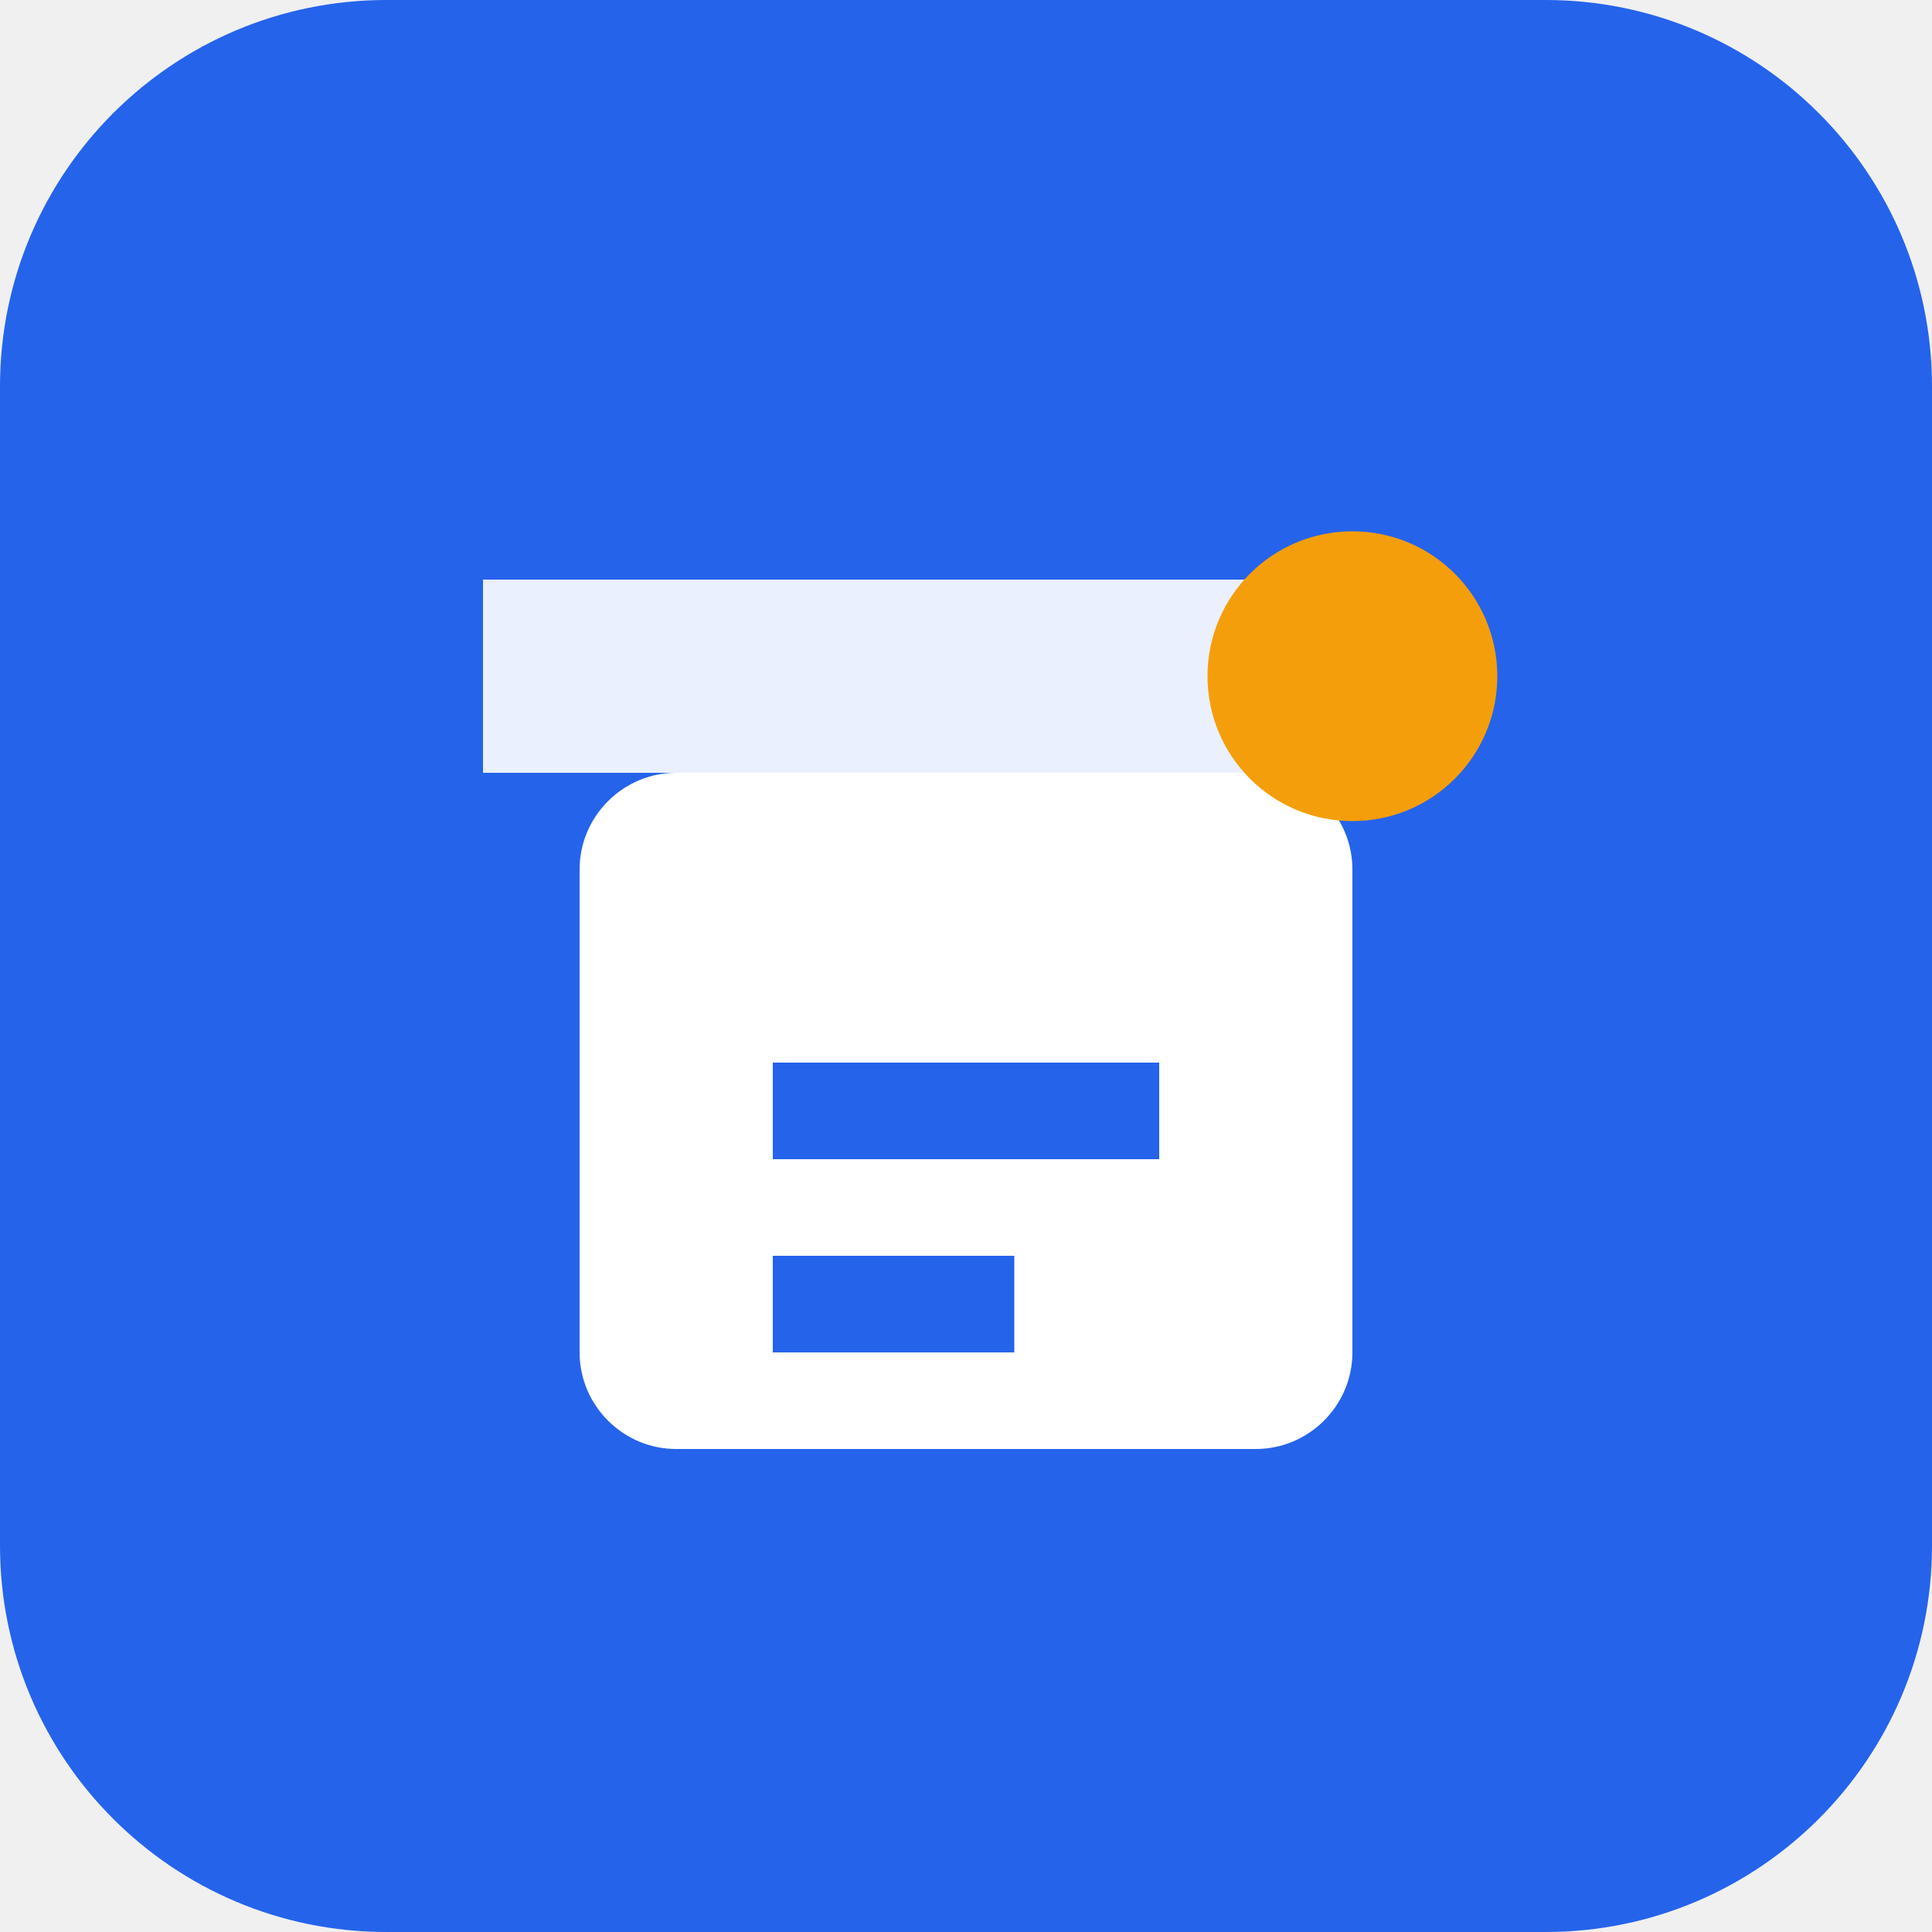
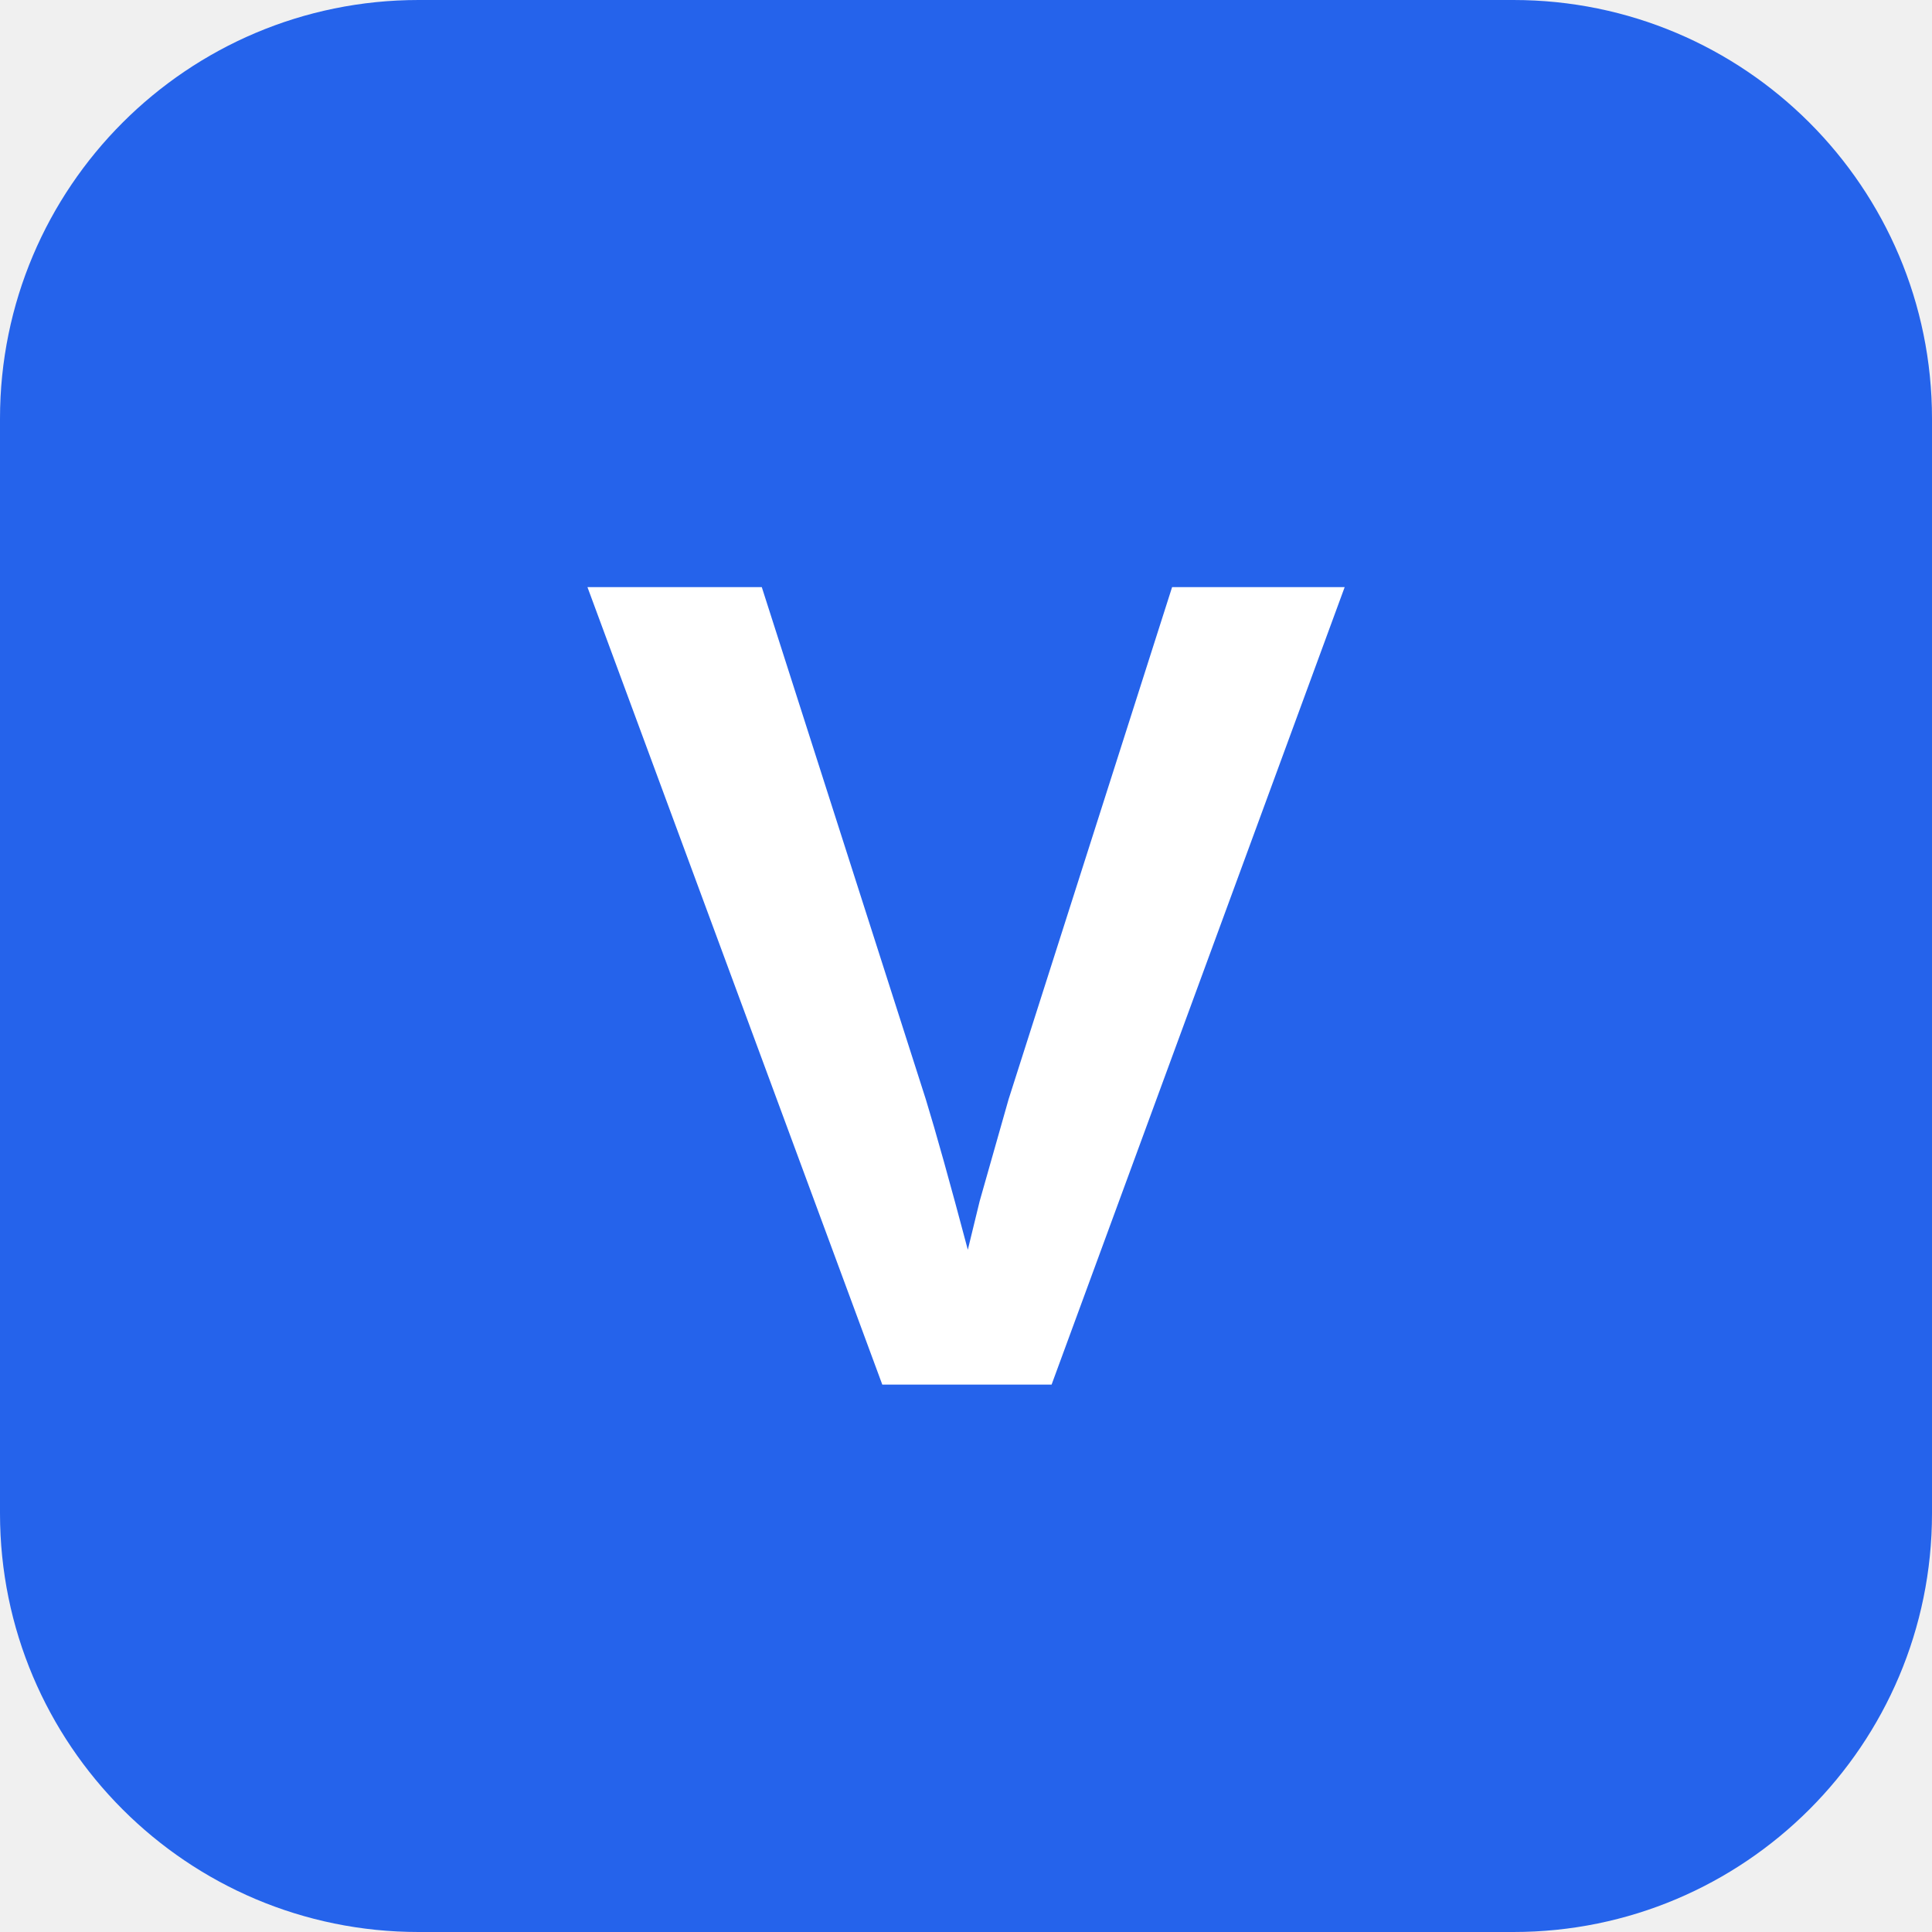
- <svg xmlns="http://www.w3.org/2000/svg" viewBox="0 0 40 40" width="40" height="40" aria-hidden="true">
-   <rect width="40" height="40" rx="8" fill="#2563eb" />
-   <path d="M10 12h20v4H10z" fill="#fff" opacity="0.9" />
-   <path d="M12 18c0-1.1.9-2 2-2h12c1.1 0 2 .9 2 2v10c0 1.1-.9 2-2 2H14c-1.1 0-2-.9-2-2V18z" fill="#fff" />
-   <path d="M16 22h8v2h-8zM16 26h5v2h-5z" fill="#2563eb" />
-   <circle cx="28" cy="14" r="3" fill="#f59e0b" />
+ <svg xmlns="http://www.w3.org/2000/svg" width="120" height="120" viewBox="0 0 120 120">
+   <rect x="0" y="0" width="120" height="120" rx="26" fill="#2563eb" />
+   <text x="60" y="86" font-family="Arial, Helvetica, sans-serif" font-size="72" font-weight="800" fill="#ffffff" text-anchor="middle">V</text>
</svg>
